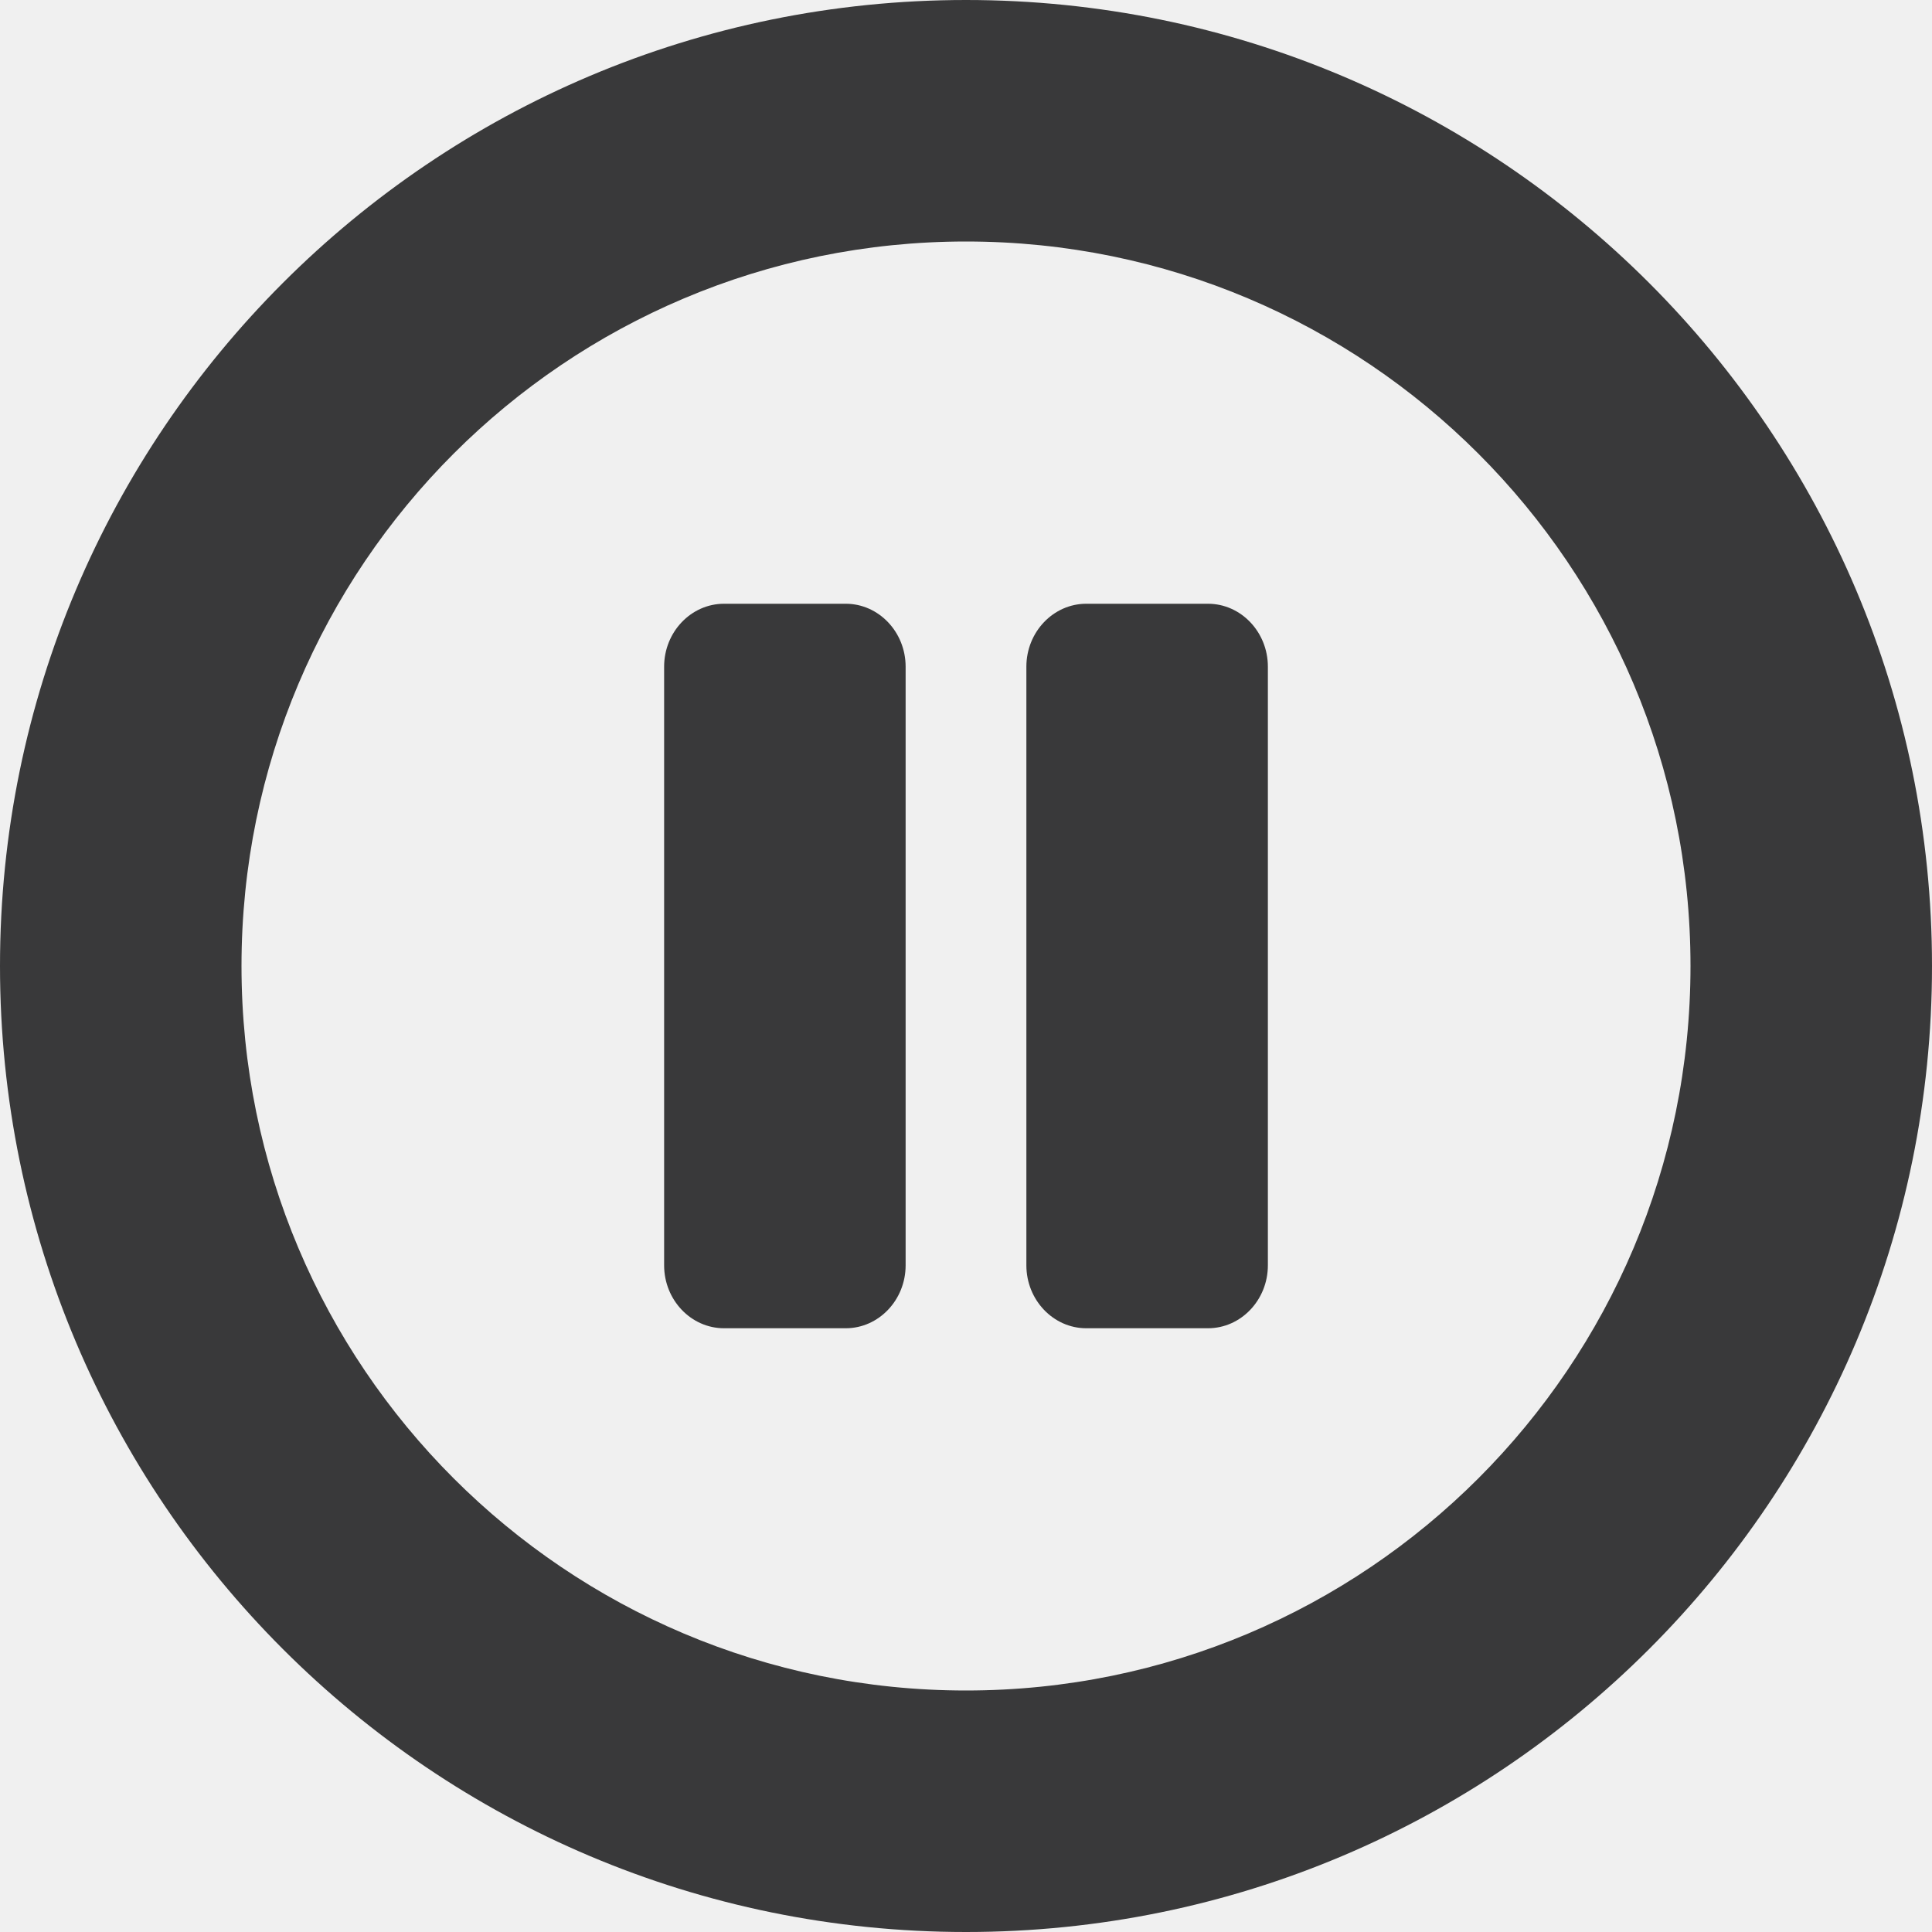
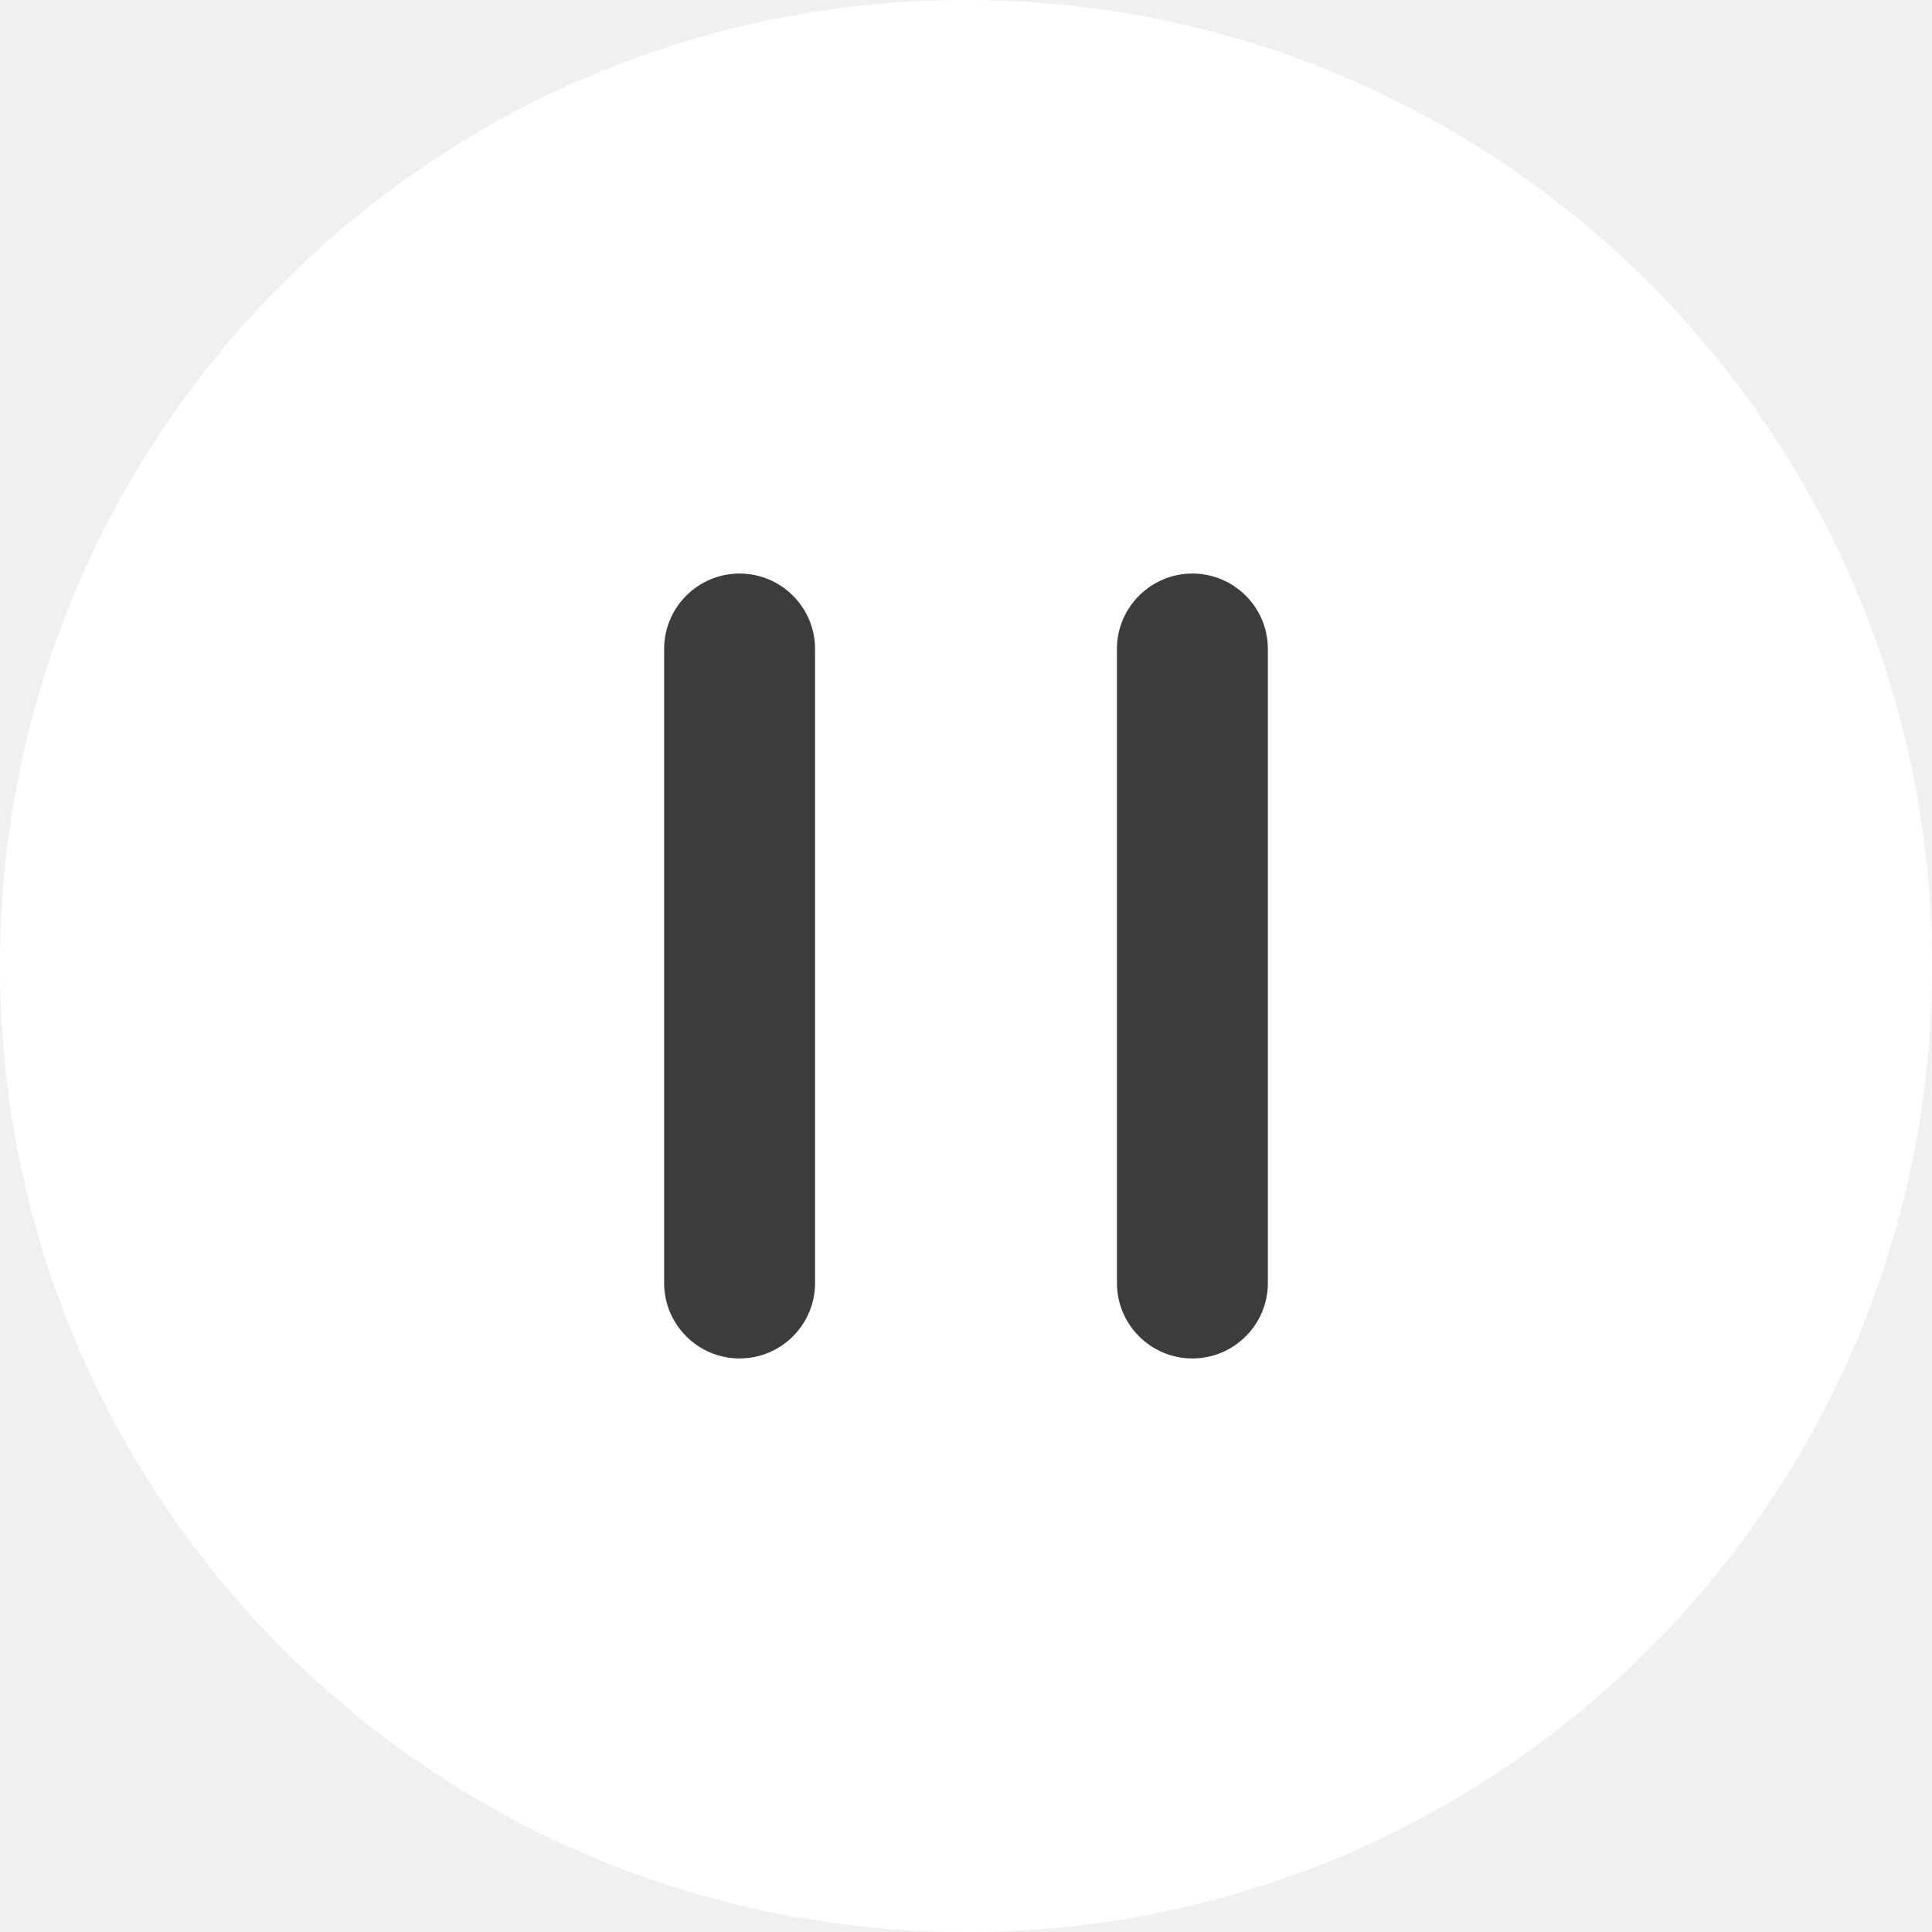
- <svg xmlns="http://www.w3.org/2000/svg" width="16" height="16" viewBox="0 0 16 16">
-   <path fill="rgba(12, 12, 13, 0.8)" d="M8,0 C3.581,0 0,3.581 0,8 C0,12.419 3.581,16 8,16 C12.419,16 16,12.419 16,8 C16,3.581 12.419,0 8,0 Z M8,14 C4.685,14 2,11.315 2,8 C2,4.685 4.685,2 8,2 C11.315,2 14,4.685 14,8 C14,11.315 11.315,14 8,14 Z M10.5,5.521 L10.5,10.479 C10.5,10.766 10.277,11 10.004,11 L8.996,11 C8.723,11 8.5,10.766 8.5,10.479 L8.5,5.521 C8.5,5.234 8.723,5 8.996,5 L10.004,5 C10.277,5 10.5,5.234 10.5,5.521 Z M7.5,5.521 L7.5,10.479 C7.5,10.766 7.277,11 7.004,11 L5.996,11 C5.723,11 5.5,10.766 5.5,10.479 L5.5,5.521 C5.5,5.234 5.723,5 5.996,5 L7.004,5 C7.277,5 7.5,5.234 7.5,5.521 Z" />
+ <svg xmlns="http://www.w3.org/2000/svg" width="16px" height="16px" viewBox="0 0 16 16" version="1.1">
+   <g id="icon-16-disabled" stroke="none" stroke-width="1" fill="none" fill-rule="evenodd">
+     <g id="Disabled" fill-rule="nonzero">
+       <circle id="Background" fill="#FFFFFF" cx="8" cy="8" r="8" />
+       <path d="M5.5,5.375 C5.5,5.03 5.78,4.75 6.125,4.75 C6.47,4.75 6.75,5.03 6.75,5.375 L6.75,10.625 C6.75,10.97 6.47,11.25 6.125,11.25 C5.78,11.25 5.5,10.97 5.5,10.625 L5.5,5.375 Z" id="Line" fill-opacity="0.8" fill="#0C0C0D" />
+       <path d="M9.25,5.375 C9.25,5.03 9.53,4.75 9.875,4.75 C10.22,4.75 10.5,5.03 10.5,5.375 L10.5,10.625 C10.5,10.97 10.22,11.25 9.875,11.25 C9.53,11.25 9.25,10.97 9.25,10.625 L9.25,5.375 Z" id="Line" fill-opacity="0.8" fill="#0C0C0D" />
+     </g>
+   </g>
</svg>
